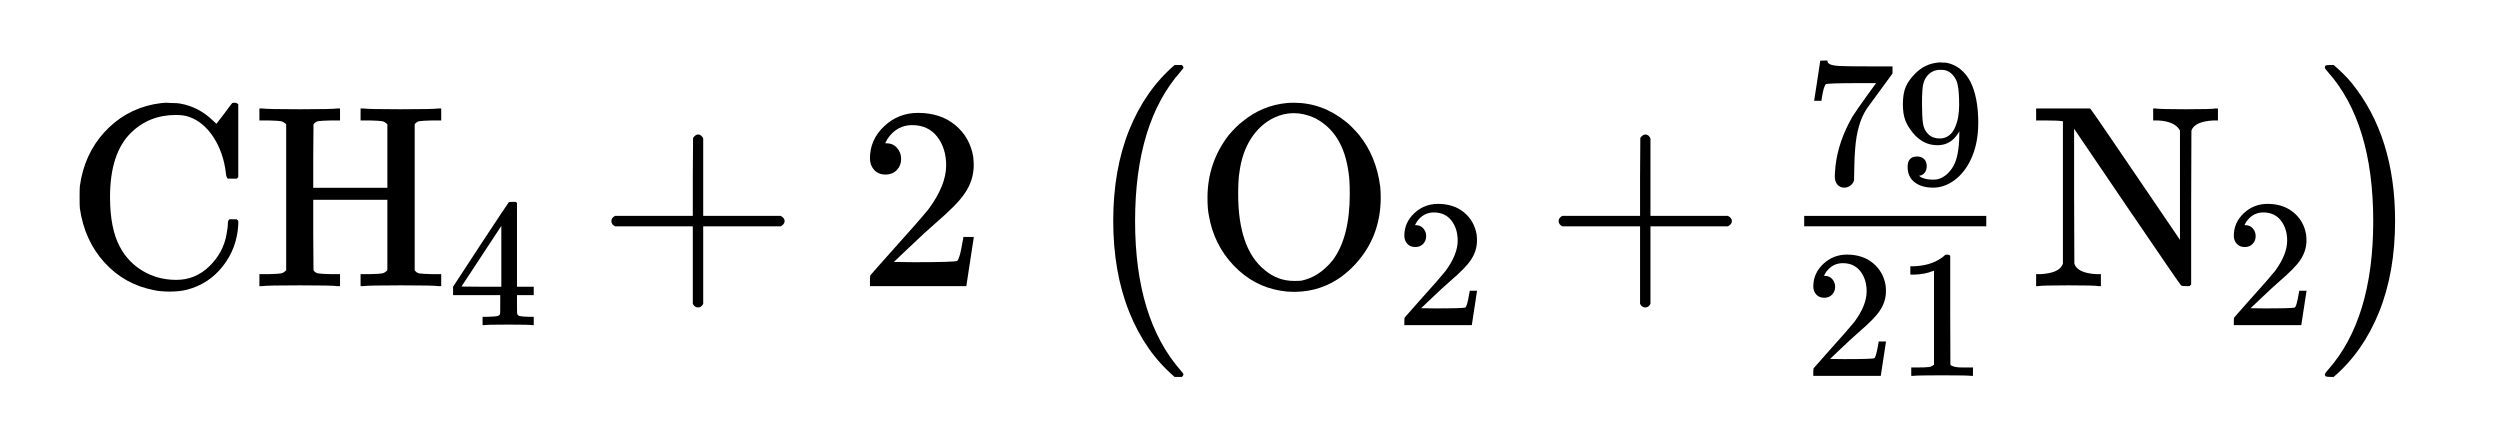
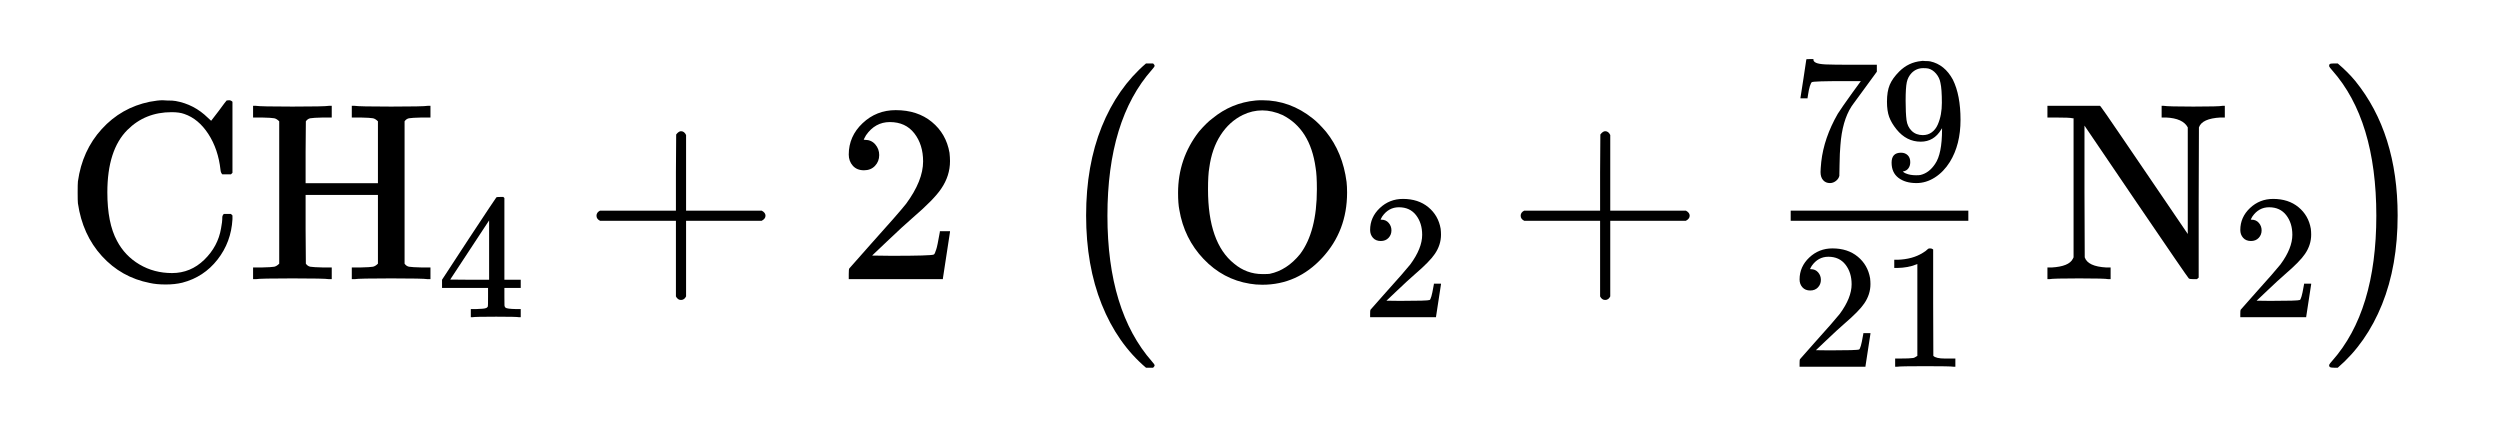
- <svg xmlns="http://www.w3.org/2000/svg" viewBox="0 0 768.89 136.001" width="768.89" height="136.001">
+ <svg xmlns="http://www.w3.org/2000/svg" viewBox="0 0 788.09 136.001" width="788.09" height="136.001">
  <path d="M72.8 67.44 L73.28 67.92 L73.28 69.12 Q72.88 76.32 68.56 81.84 Q64.24 87.36 57.44 89.12 Q55.12 89.68 52.24 89.68 Q49.28 89.68 47.2 89.2 Q38.24 87.44 32.12 80.72 Q26 74 24.56 64.08 Q24.48 63.36 24.48 60.64 Q24.48 58 24.56 57.2 Q25.92 47.44 32.08 40.68 Q38.24 33.92 47.2 32.08 Q49.76 31.6 51.28 31.6 Q51.44 31.6 51.92 31.64 Q52.4 31.68 52.64 31.68 Q54.56 31.68 55.36 31.84 Q61.2 32.88 65.52 37.12 L66.56 38.08 L68.96 34.96 Q71.12 32 71.44 31.68 Q71.52 31.68 71.76 31.64 Q72 31.6 72.24 31.6 Q72.8 31.6 73.28 32.08 L73.28 54.48 L72.8 54.96 L70.08 54.96 Q69.6 54.48 69.52 53.6 Q68.8 47.04 65.68 42.24 Q62.56 37.44 58.08 35.92 Q56.56 35.36 54.08 35.36 Q45.76 35.36 40.16 40.96 Q33.84 47.28 33.84 60.64 Q33.84 70.32 36.88 75.92 Q39.36 80.64 43.96 83.36 Q48.56 86.08 54.24 86.08 Q60.08 86.08 64.4 81.88 Q68.72 77.68 69.68 72 Q70.08 70 70.08 68.48 Q70.08 67.92 70.56 67.44 L72.8 67.44 L72.8 67.44 Z" fill="rgba(0,0,0,1)" fill-rule="evenodd" stroke="none" />
  <path d="M88.018 38.24 Q87.218 37.44 86.458 37.28 Q85.698 37.12 82.418 37.04 L79.778 37.04 L79.778 33.36 L80.658 33.36 Q82.018 33.6 92.178 33.6 Q102.338 33.6 103.698 33.36 L104.578 33.36 L104.578 37.04 L101.938 37.04 Q98.658 37.12 97.818 37.28 Q96.978 37.44 96.418 38.24 L96.338 48 L96.338 57.76 L119.138 57.76 L119.138 38.24 Q118.338 37.44 117.578 37.28 Q116.818 37.12 113.538 37.04 L110.898 37.04 L110.898 33.36 L111.778 33.36 Q113.138 33.6 123.298 33.6 Q133.458 33.6 134.818 33.36 L135.698 33.36 L135.698 37.04 L133.058 37.04 Q129.778 37.12 128.938 37.28 Q128.098 37.44 127.538 38.24 L127.538 83.12 Q128.098 83.92 128.938 84.08 Q129.778 84.24 133.058 84.32 L135.698 84.32 L135.698 88 L134.818 88 Q133.458 87.76 123.298 87.76 Q113.138 87.76 111.778 88 L110.898 88 L110.898 84.32 L113.538 84.32 Q116.818 84.24 117.578 84.08 Q118.338 83.92 119.138 83.12 L119.138 61.44 L96.338 61.44 L96.338 72.24 L96.418 83.12 Q96.978 83.92 97.818 84.08 Q98.658 84.24 101.938 84.32 L104.578 84.32 L104.578 88 L103.698 88 Q102.338 87.76 92.178 87.76 Q82.018 87.76 80.658 88 L79.778 88 L79.778 84.32 L82.418 84.32 Q85.698 84.24 86.458 84.08 Q87.218 83.92 88.018 83.12 L88.018 38.24 L88.018 38.24 Z" fill="rgba(0,0,0,1)" fill-rule="evenodd" stroke="none" />
  <path d="M163.65 100 Q162.866 99.832 156.426 99.832 Q149.706 99.832 148.922 100 L148.418 100 L148.418 97.424 L150.154 97.424 Q152.562 97.368 153.122 97.144 Q153.57 97.032 153.794 96.584 Q153.85 96.472 153.85 93.56 L153.85 90.76 L139.346 90.76 L139.346 88.184 L147.802 75.248 Q156.37 62.256 156.482 62.2 Q156.594 62.088 157.658 62.088 L158.666 62.088 L159.002 62.424 L159.002 88.184 L164.154 88.184 L164.154 90.76 L159.002 90.76 L159.002 93.616 Q159.002 95.912 159.03 96.304 Q159.058 96.696 159.338 96.976 Q159.786 97.368 162.53 97.424 L164.154 97.424 L164.154 100 L163.65 100 L163.65 100 Z M154.186 88.184 L154.186 69.48 L141.922 88.128 L148.026 88.184 L154.186 88.184 L154.186 88.184 Z" fill="rgba(0,0,0,1)" fill-rule="evenodd" stroke="none" />
  <path d="M188.035 68 Q188.035 66.96 189.155 66.4 L213.075 66.4 L213.075 54.4 L213.155 42.4 Q213.955 41.36 214.675 41.36 Q215.715 41.36 216.275 42.56 L216.275 66.4 L240.115 66.4 Q241.315 67.04 241.315 68 Q241.315 68.96 240.115 69.6 L216.275 69.6 L216.275 93.44 Q215.715 94.56 214.675 94.56 Q213.635 94.56 213.075 93.44 L213.075 69.6 L189.155 69.6 Q188.035 69.04 188.035 68 L188.035 68 Z" fill="rgba(0,0,0,1)" fill-rule="evenodd" stroke="none" />
  <path d="M272.356 53.68 Q270.116 53.68 268.836 52.24 Q267.556 50.8 267.556 48.72 Q267.556 42.96 271.916 38.84 Q276.276 34.72 282.356 34.72 Q289.236 34.72 293.756 38.44 Q298.276 42.16 299.316 48.16 Q299.476 49.6 299.476 50.8 Q299.476 55.44 296.676 59.52 Q294.436 62.88 287.636 68.72 Q284.756 71.2 279.636 76.08 L274.916 80.56 L280.996 80.64 Q293.556 80.64 294.356 80.24 Q294.676 80.16 295.156 78.56 Q295.476 77.68 296.276 73.12 L296.276 72.88 L299.476 72.88 L299.476 73.12 L297.236 87.76 L297.236 88 L267.556 88 L267.556 86.48 Q267.556 84.88 267.716 84.64 Q267.796 84.48 274.436 77.04 Q283.156 67.36 285.636 64.24 Q290.996 56.96 290.996 50.88 Q290.996 45.6 288.236 42.04 Q285.476 38.48 280.516 38.48 Q275.876 38.48 272.996 42.64 Q272.836 42.96 272.516 43.52 Q272.276 43.92 272.276 44 Q272.276 44.08 272.676 44.08 Q274.676 44.08 275.916 45.52 Q277.156 46.96 277.156 48.88 Q277.156 50.88 275.836 52.28 Q274.516 53.68 272.356 53.68 L272.356 53.68 Z" fill="rgba(0,0,0,1)" fill-rule="evenodd" stroke="none" />
  <path d="M342.382 67.92 Q342.382 52.16 347.302 39.96 Q352.222 27.76 361.262 20 L363.502 20 Q363.982 20.48 363.982 20.72 Q363.982 21.04 363.182 21.92 Q349.102 37.76 349.102 68 Q349.102 98 363.182 114 Q363.982 114.88 363.982 115.2 Q363.982 115.44 363.502 115.92 L361.262 115.92 Q352.222 108.24 347.302 95.96 Q342.382 83.68 342.382 67.92 L342.382 67.92 Z" fill="rgba(0,0,0,1)" fill-rule="evenodd" stroke="none" />
  <path d="M424.649 60.72 Q424.649 72.8 416.809 81.28 Q408.969 89.76 397.929 89.76 Q395.849 89.76 394.009 89.44 Q385.529 88.08 379.409 81.64 Q373.289 75.2 371.769 66.16 Q371.369 64.16 371.369 60.8 Q371.369 50 377.929 41.52 Q380.409 38.64 382.169 37.36 Q388.169 32.4 395.849 31.68 Q396.569 31.6 397.929 31.6 Q406.649 31.6 413.849 37.36 Q415.609 38.72 418.009 41.52 Q423.289 48.08 424.489 57.36 Q424.649 58.8 424.649 60.72 L424.649 60.72 Z M404.249 36.24 Q400.969 34.8 397.929 34.8 Q394.729 34.8 391.769 36.24 Q387.529 38.32 384.769 42.6 Q382.009 46.88 381.209 52.88 Q380.809 55.12 380.809 59.68 Q380.809 76.56 389.049 83.12 Q392.969 86.4 398.009 86.4 Q399.769 86.4 400.249 86.32 Q405.689 85.2 409.849 80.08 Q415.129 73.04 415.129 59.68 Q415.129 55.12 414.729 52.88 Q413.049 40.64 404.249 36.24 L404.249 36.24 Z" fill="rgba(0,0,0,1)" fill-rule="evenodd" stroke="none" />
  <path d="M435.272 75.976 Q433.704 75.976 432.808 74.968 Q431.912 73.96 431.912 72.504 Q431.912 68.472 434.964 65.588 Q438.016 62.704 442.272 62.704 Q447.088 62.704 450.252 65.308 Q453.416 67.912 454.144 72.112 Q454.256 73.12 454.256 73.96 Q454.256 77.208 452.296 80.064 Q450.728 82.416 445.968 86.504 Q443.952 88.24 440.368 91.656 L437.064 94.792 L441.32 94.848 Q450.112 94.848 450.672 94.568 Q450.896 94.512 451.232 93.392 Q451.456 92.776 452.016 89.584 L452.016 89.416 L454.256 89.416 L454.256 89.584 L452.688 99.832 L452.688 100 L431.912 100 L431.912 98.936 Q431.912 97.816 432.024 97.648 Q432.08 97.536 436.728 92.328 Q442.832 85.552 444.568 83.368 Q448.32 78.272 448.32 74.016 Q448.32 70.32 446.388 67.828 Q444.456 65.336 440.984 65.336 Q437.736 65.336 435.72 68.248 Q435.608 68.472 435.384 68.864 Q435.216 69.144 435.216 69.2 Q435.216 69.256 435.496 69.256 Q436.896 69.256 437.764 70.264 Q438.632 71.272 438.632 72.616 Q438.632 74.016 437.708 74.996 Q436.784 75.976 435.272 75.976 L435.272 75.976 Z" fill="rgba(0,0,0,1)" fill-rule="evenodd" stroke="none" />
  <path d="M479.37 68 Q479.37 66.96 480.49 66.4 L504.41 66.4 L504.41 54.4 L504.49 42.4 Q505.29 41.36 506.01 41.36 Q507.05 41.36 507.61 42.56 L507.61 66.4 L531.45 66.4 Q532.65 67.04 532.65 68 Q532.65 68.96 531.45 69.6 L507.61 69.6 L507.61 93.44 Q507.05 94.56 506.01 94.56 Q504.97 94.56 504.41 93.44 L504.41 69.6 L480.49 69.6 Q479.37 69.04 479.37 68 L479.37 68 Z" fill="rgba(0,0,0,1)" fill-rule="evenodd" stroke="none" />
-   <path d="M557.97 30.832 Q558.026 30.72 558.922 24.728 L559.818 18.736 Q559.818 18.624 560.938 18.624 L562.058 18.624 L562.058 18.848 Q562.058 19.408 562.898 19.8 Q563.738 20.192 565.838 20.304 Q567.938 20.416 575.274 20.416 L582.05 20.416 L582.05 22.6 L578.242 27.808 Q577.402 28.984 576.338 30.412 Q575.274 31.84 574.714 32.624 Q574.154 33.408 574.042 33.576 Q571.13 38.112 570.57 45.728 Q570.346 48.024 570.29 52 Q570.29 52.784 570.262 53.596 Q570.234 54.408 570.234 54.912 L570.234 55.416 Q570.01 56.368 569.142 57.04 Q568.274 57.712 567.266 57.712 Q565.922 57.712 565.11 56.788 Q564.298 55.864 564.298 54.24 Q564.298 53.4 564.522 51.048 Q565.362 43.488 569.73 35.872 Q570.85 34.08 574.434 29.096 L577.01 25.568 L571.802 25.568 Q562.058 25.568 561.554 25.904 Q561.33 26.016 560.938 27.136 Q560.602 28.256 560.378 29.768 Q560.266 30.72 560.21 30.832 L560.21 31 L557.97 31 L557.97 30.832 L557.97 30.832 Z" fill="rgba(0,0,0,1)" fill-rule="evenodd" stroke="none" />
-   <path d="M592.578 51.104 Q592.578 52.28 591.99 53.064 Q591.402 53.848 590.45 54.016 L590.226 54.072 Q590.226 54.128 590.618 54.38 Q591.01 54.632 591.234 54.688 Q592.522 55.248 594.426 55.248 Q595.49 55.248 595.882 55.136 Q598.57 54.464 600.418 51.664 Q602.602 48.528 602.602 40.8 L602.602 40.408 L602.322 40.856 Q600.026 44.664 595.882 44.664 Q591.402 44.664 588.266 40.8 Q586.642 38.784 585.942 36.88 Q585.242 34.976 585.242 32.064 Q585.242 28.816 586.11 26.744 Q586.978 24.672 589.106 22.544 Q592.018 19.632 596.05 19.24 Q596.274 19.128 597.282 19.24 Q598.458 19.24 598.906 19.352 Q603.442 20.36 606.018 25.12 Q608.426 29.992 608.426 37.776 Q608.426 45.616 605.066 51.048 Q603.106 54.184 600.334 55.948 Q597.562 57.712 594.538 57.712 Q591.01 57.712 588.854 56.06 Q586.698 54.408 586.698 51.272 Q586.698 48.136 589.666 48.136 Q590.954 48.136 591.766 48.92 Q592.578 49.704 592.578 51.104 L592.578 51.104 Z M598.234 21.592 Q597.674 21.48 596.666 21.48 Q594.538 21.48 593.026 22.992 Q591.85 24.224 591.486 25.932 Q591.122 27.64 591.122 31.784 Q591.122 35.592 591.402 37.832 Q591.682 39.96 593.054 41.276 Q594.426 42.592 596.554 42.592 Q598.178 42.592 599.382 41.696 Q600.586 40.8 601.258 39.26 Q601.93 37.72 602.238 36.012 Q602.546 34.304 602.546 32.4 Q602.546 28.032 602.098 26.128 Q601.818 24.504 600.726 23.216 Q599.634 21.928 598.234 21.592 L598.234 21.592 Z" fill="rgba(0,0,0,1)" fill-rule="evenodd" stroke="none" />
-   <path d="M561.05 91.576 Q559.482 91.576 558.586 90.568 Q557.69 89.56 557.69 88.104 Q557.69 84.072 560.742 81.188 Q563.794 78.304 568.05 78.304 Q572.866 78.304 576.03 80.908 Q579.194 83.512 579.922 87.712 Q580.034 88.72 580.034 89.56 Q580.034 92.808 578.074 95.664 Q576.506 98.016 571.746 102.104 Q569.73 103.84 566.146 107.256 L562.842 110.392 L567.098 110.448 Q575.89 110.448 576.45 110.168 Q576.674 110.112 577.01 108.992 Q577.234 108.376 577.794 105.184 L577.794 105.016 L580.034 105.016 L580.034 105.184 L578.466 115.432 L578.466 115.6 L557.69 115.6 L557.69 114.536 Q557.69 113.416 557.802 113.248 Q557.858 113.136 562.506 107.928 Q568.61 101.152 570.346 98.968 Q574.098 93.872 574.098 89.616 Q574.098 85.92 572.166 83.428 Q570.234 80.936 566.762 80.936 Q563.514 80.936 561.498 83.848 Q561.386 84.072 561.162 84.464 Q560.994 84.744 560.994 84.8 Q560.994 84.856 561.274 84.856 Q562.674 84.856 563.542 85.864 Q564.41 86.872 564.41 88.216 Q564.41 89.616 563.486 90.596 Q562.562 91.576 561.05 91.576 L561.05 91.576 Z" fill="rgba(0,0,0,1)" fill-rule="evenodd" stroke="none" />
-   <path d="M606.186 115.6 Q605.234 115.432 597.282 115.432 Q589.442 115.432 588.49 115.6 L587.818 115.6 L587.818 113.024 L589.274 113.024 Q592.522 113.024 593.474 112.856 Q593.922 112.8 594.818 112.184 L594.818 83.232 Q594.706 83.232 594.37 83.4 Q591.794 84.408 588.602 84.464 L587.538 84.464 L587.538 81.888 L588.602 81.888 Q593.306 81.72 596.442 79.76 Q597.45 79.2 598.178 78.472 Q598.29 78.304 598.85 78.304 Q599.41 78.304 599.802 78.64 L599.802 95.384 L599.858 112.184 Q600.698 113.024 603.498 113.024 L605.346 113.024 L606.802 113.024 L606.802 115.6 L606.186 115.6 L606.186 115.6 Z" fill="rgba(0,0,0,1)" fill-rule="evenodd" stroke="none" />
-   <rect x="554.89" y="66.4" width="56" height="3.2" fill="rgba(0,0,0,1)" />
-   <path d="M645.423 88 Q644.383 87.76 636.223 87.76 Q627.903 87.76 626.863 88 L626.223 88 L626.223 84.32 L627.583 84.32 Q633.023 84 634.223 81.6 L634.463 81.12 L634.463 37.28 L634.143 37.28 Q633.343 37.04 628.383 37.04 L626.223 37.04 L626.223 33.36 L642.783 33.36 L643.023 33.6 Q643.183 33.68 650.023 43.72 Q656.863 53.76 663.663 63.76 L670.463 73.76 L670.463 40.16 Q668.943 37.28 663.583 37.04 L662.223 37.04 L662.223 33.36 L662.863 33.36 Q664.303 33.6 672.223 33.6 Q680.383 33.6 681.423 33.36 L682.143 33.36 L682.143 37.04 L680.783 37.04 Q674.943 37.36 673.983 40.16 L673.903 63.84 L673.903 87.52 Q673.663 87.68 673.343 88 L672.223 88 Q671.023 88 670.783 87.76 Q670.303 87.28 654.303 63.76 Q638.303 40.24 637.903 39.6 L637.903 60.4 L637.983 81.12 Q638.943 84 644.783 84.32 L646.143 84.32 L646.143 88 L645.423 88 L645.423 88 Z" fill="rgba(0,0,0,1)" fill-rule="evenodd" stroke="none" />
-   <path d="M690.383 75.976 Q688.815 75.976 687.919 74.968 Q687.023 73.96 687.023 72.504 Q687.023 68.472 690.075 65.588 Q693.127 62.704 697.383 62.704 Q702.199 62.704 705.363 65.308 Q708.527 67.912 709.255 72.112 Q709.367 73.12 709.367 73.96 Q709.367 77.208 707.407 80.064 Q705.839 82.416 701.079 86.504 Q699.063 88.24 695.479 91.656 L692.175 94.792 L696.431 94.848 Q705.223 94.848 705.783 94.568 Q706.007 94.512 706.343 93.392 Q706.567 92.776 707.127 89.584 L707.127 89.416 L709.367 89.416 L709.367 89.584 L707.799 99.832 L707.799 100 L687.023 100 L687.023 98.936 Q687.023 97.816 687.135 97.648 Q687.191 97.536 691.839 92.328 Q697.943 85.552 699.679 83.368 Q703.431 78.272 703.431 74.016 Q703.431 70.32 701.499 67.828 Q699.567 65.336 696.095 65.336 Q692.847 65.336 690.831 68.248 Q690.719 68.472 690.495 68.864 Q690.327 69.144 690.327 69.2 Q690.327 69.256 690.607 69.256 Q692.007 69.256 692.875 70.264 Q693.743 71.272 693.743 72.616 Q693.743 74.016 692.819 74.996 Q691.895 75.976 690.383 75.976 L690.383 75.976 Z" fill="rgba(0,0,0,1)" fill-rule="evenodd" stroke="none" />
-   <path d="M736.623 67.92 Q736.623 83.76 731.703 95.96 Q726.783 108.16 717.743 115.92 L716.703 115.92 Q715.663 115.92 715.343 115.76 Q715.023 115.6 715.023 115.04 Q715.183 114.64 715.983 113.76 Q729.903 98.08 729.903 68 Q729.903 37.84 715.983 22.16 Q715.183 21.28 715.023 20.88 Q715.023 20.24 715.343 20.12 Q715.663 20 716.703 20 L717.743 20 Q721.023 22.8 723.263 25.52 Q736.623 42 736.623 67.92 L736.623 67.92 Z" fill="rgba(0,0,0,1)" fill-rule="evenodd" stroke="none" />
+   <path d="M567.57 30.832 Q567.626 30.72 568.522 24.728 L569.418 18.736 Q569.418 18.624 570.538 18.624 L571.658 18.624 L571.658 18.848 Q571.658 19.408 572.498 19.8 Q573.338 20.192 575.438 20.304 Q577.538 20.416 584.874 20.416 L591.65 20.416 L591.65 22.6 L587.842 27.808 Q587.002 28.984 585.938 30.412 Q584.874 31.84 584.314 32.624 Q583.754 33.408 583.642 33.576 Q580.73 38.112 580.17 45.728 Q579.946 48.024 579.89 52 Q579.89 52.784 579.862 53.596 Q579.834 54.408 579.834 54.912 L579.834 55.416 Q579.61 56.368 578.742 57.04 Q577.874 57.712 576.866 57.712 Q575.522 57.712 574.71 56.788 Q573.898 55.864 573.898 54.24 Q573.898 53.4 574.122 51.048 Q574.962 43.488 579.33 35.872 Q580.45 34.08 584.034 29.096 L586.61 25.568 L581.402 25.568 Q571.658 25.568 571.154 25.904 Q570.93 26.016 570.538 27.136 Q570.202 28.256 569.978 29.768 Q569.866 30.72 569.81 30.832 L569.81 31 L567.57 31 L567.57 30.832 L567.57 30.832 Z" fill="rgba(0,0,0,1)" fill-rule="evenodd" stroke="none" />
+   <path d="M602.178 51.104 Q602.178 52.28 601.59 53.064 Q601.002 53.848 600.05 54.016 L599.826 54.072 Q599.826 54.128 600.218 54.38 Q600.61 54.632 600.834 54.688 Q602.122 55.248 604.026 55.248 Q605.09 55.248 605.482 55.136 Q608.17 54.464 610.018 51.664 Q612.202 48.528 612.202 40.8 L612.202 40.408 L611.922 40.856 Q609.626 44.664 605.482 44.664 Q601.002 44.664 597.866 40.8 Q596.242 38.784 595.542 36.88 Q594.842 34.976 594.842 32.064 Q594.842 28.816 595.71 26.744 Q596.578 24.672 598.706 22.544 Q601.618 19.632 605.65 19.24 Q605.874 19.128 606.882 19.24 Q608.058 19.24 608.506 19.352 Q613.042 20.36 615.618 25.12 Q618.026 29.992 618.026 37.776 Q618.026 45.616 614.666 51.048 Q612.706 54.184 609.934 55.948 Q607.162 57.712 604.138 57.712 Q600.61 57.712 598.454 56.06 Q596.298 54.408 596.298 51.272 Q596.298 48.136 599.266 48.136 Q600.554 48.136 601.366 48.92 Q602.178 49.704 602.178 51.104 L602.178 51.104 Z M607.834 21.592 Q607.274 21.48 606.266 21.48 Q604.138 21.48 602.626 22.992 Q601.45 24.224 601.086 25.932 Q600.722 27.64 600.722 31.784 Q600.722 35.592 601.002 37.832 Q601.282 39.96 602.654 41.276 Q604.026 42.592 606.154 42.592 Q607.778 42.592 608.982 41.696 Q610.186 40.8 610.858 39.26 Q611.53 37.72 611.838 36.012 Q612.146 34.304 612.146 32.4 Q612.146 28.032 611.698 26.128 Q611.418 24.504 610.326 23.216 Q609.234 21.928 607.834 21.592 L607.834 21.592 Z" fill="rgba(0,0,0,1)" fill-rule="evenodd" stroke="none" />
+   <path d="M570.65 91.576 Q569.082 91.576 568.186 90.568 Q567.29 89.56 567.29 88.104 Q567.29 84.072 570.342 81.188 Q573.394 78.304 577.65 78.304 Q582.466 78.304 585.63 80.908 Q588.794 83.512 589.522 87.712 Q589.634 88.72 589.634 89.56 Q589.634 92.808 587.674 95.664 Q586.106 98.016 581.346 102.104 Q579.33 103.84 575.746 107.256 L572.442 110.392 L576.698 110.448 Q585.49 110.448 586.05 110.168 Q586.274 110.112 586.61 108.992 Q586.834 108.376 587.394 105.184 L587.394 105.016 L589.634 105.016 L589.634 105.184 L588.066 115.432 L588.066 115.6 L567.29 115.6 L567.29 114.536 Q567.29 113.416 567.402 113.248 Q567.458 113.136 572.106 107.928 Q578.21 101.152 579.946 98.968 Q583.698 93.872 583.698 89.616 Q583.698 85.92 581.766 83.428 Q579.834 80.936 576.362 80.936 Q573.114 80.936 571.098 83.848 Q570.986 84.072 570.762 84.464 Q570.594 84.744 570.594 84.8 Q570.594 84.856 570.874 84.856 Q572.274 84.856 573.142 85.864 Q574.01 86.872 574.01 88.216 Q574.01 89.616 573.086 90.596 Q572.162 91.576 570.65 91.576 L570.65 91.576 Z" fill="rgba(0,0,0,1)" fill-rule="evenodd" stroke="none" />
+   <path d="M615.786 115.6 Q614.834 115.432 606.882 115.432 Q599.042 115.432 598.09 115.6 L597.418 115.6 L597.418 113.024 L598.874 113.024 Q602.122 113.024 603.074 112.856 Q603.522 112.8 604.418 112.184 L604.418 83.232 Q604.306 83.232 603.97 83.4 Q601.394 84.408 598.202 84.464 L597.138 84.464 L597.138 81.888 L598.202 81.888 Q602.906 81.72 606.042 79.76 Q607.05 79.2 607.778 78.472 Q607.89 78.304 608.45 78.304 Q609.01 78.304 609.402 78.64 L609.402 95.384 L609.458 112.184 Q610.298 113.024 613.098 113.024 L614.946 113.024 L616.402 113.024 L616.402 115.6 L615.786 115.6 L615.786 115.6 Z" fill="rgba(0,0,0,1)" fill-rule="evenodd" stroke="none" />
+   <rect x="564.49" y="66.4" width="56" height="3.2" fill="rgba(0,0,0,1)" />
+   <path d="M664.623 88 Q663.583 87.76 655.423 87.76 Q647.103 87.76 646.063 88 L645.423 88 L645.423 84.32 L646.783 84.32 Q652.223 84 653.423 81.6 L653.663 81.12 L653.663 37.28 L653.343 37.28 Q652.543 37.04 647.583 37.04 L645.423 37.04 L645.423 33.36 L661.983 33.36 L662.223 33.6 Q662.383 33.68 669.223 43.72 Q676.063 53.76 682.863 63.76 L689.663 73.76 L689.663 40.16 Q688.143 37.28 682.783 37.04 L681.423 37.04 L681.423 33.36 L682.063 33.36 Q683.503 33.6 691.423 33.6 Q699.583 33.6 700.623 33.36 L701.343 33.36 L701.343 37.04 L699.983 37.04 Q694.143 37.36 693.183 40.16 L693.103 63.84 L693.103 87.52 Q692.863 87.68 692.543 88 L691.423 88 Q690.223 88 689.983 87.76 Q689.503 87.28 673.503 63.76 Q657.503 40.24 657.103 39.6 L657.103 60.4 L657.183 81.12 Q658.143 84 663.983 84.32 L665.343 84.32 L665.343 88 L664.623 88 L664.623 88 Z" fill="rgba(0,0,0,1)" fill-rule="evenodd" stroke="none" />
+   <path d="M709.583 75.976 Q708.015 75.976 707.119 74.968 Q706.223 73.96 706.223 72.504 Q706.223 68.472 709.275 65.588 Q712.327 62.704 716.583 62.704 Q721.399 62.704 724.563 65.308 Q727.727 67.912 728.455 72.112 Q728.567 73.12 728.567 73.96 Q728.567 77.208 726.607 80.064 Q725.039 82.416 720.279 86.504 Q718.263 88.24 714.679 91.656 L711.375 94.792 L715.631 94.848 Q724.423 94.848 724.983 94.568 Q725.207 94.512 725.543 93.392 Q725.767 92.776 726.327 89.584 L726.327 89.416 L728.567 89.416 L728.567 89.584 L726.999 99.832 L726.999 100 L706.223 100 L706.223 98.936 Q706.223 97.816 706.335 97.648 Q706.391 97.536 711.039 92.328 Q717.143 85.552 718.879 83.368 Q722.631 78.272 722.631 74.016 Q722.631 70.32 720.699 67.828 Q718.767 65.336 715.295 65.336 Q712.047 65.336 710.031 68.248 Q709.919 68.472 709.695 68.864 Q709.527 69.144 709.527 69.2 Q709.527 69.256 709.807 69.256 Q711.207 69.256 712.075 70.264 Q712.943 71.272 712.943 72.616 Q712.943 74.016 712.019 74.996 Q711.095 75.976 709.583 75.976 L709.583 75.976 Z" fill="rgba(0,0,0,1)" fill-rule="evenodd" stroke="none" />
+   <path d="M755.823 67.92 Q755.823 83.76 750.903 95.96 Q745.983 108.16 736.943 115.92 L735.903 115.92 Q734.863 115.92 734.543 115.76 Q734.223 115.6 734.223 115.04 Q734.383 114.64 735.183 113.76 Q749.103 98.08 749.103 68 Q749.103 37.84 735.183 22.16 Q734.383 21.28 734.223 20.88 Q734.223 20.24 734.543 20.12 Q734.863 20 735.903 20 L736.943 20 Q740.223 22.8 742.463 25.52 Q755.823 42 755.823 67.92 L755.823 67.92 Z" fill="rgba(0,0,0,1)" fill-rule="evenodd" stroke="none" />
</svg>
